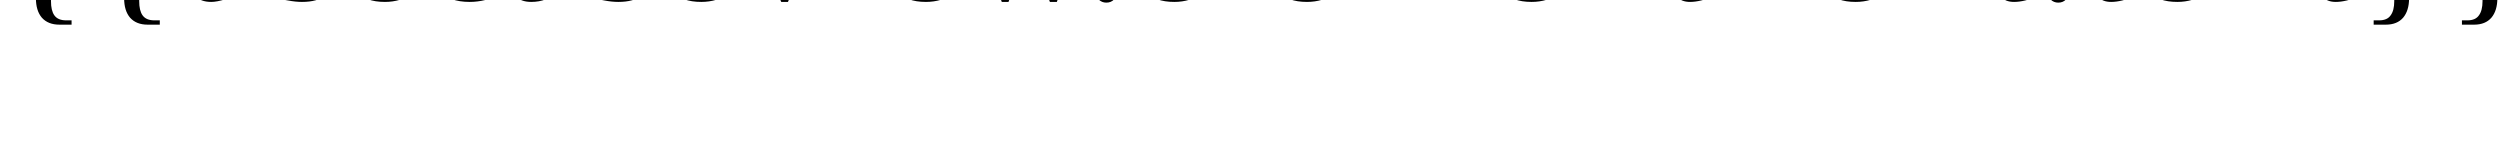
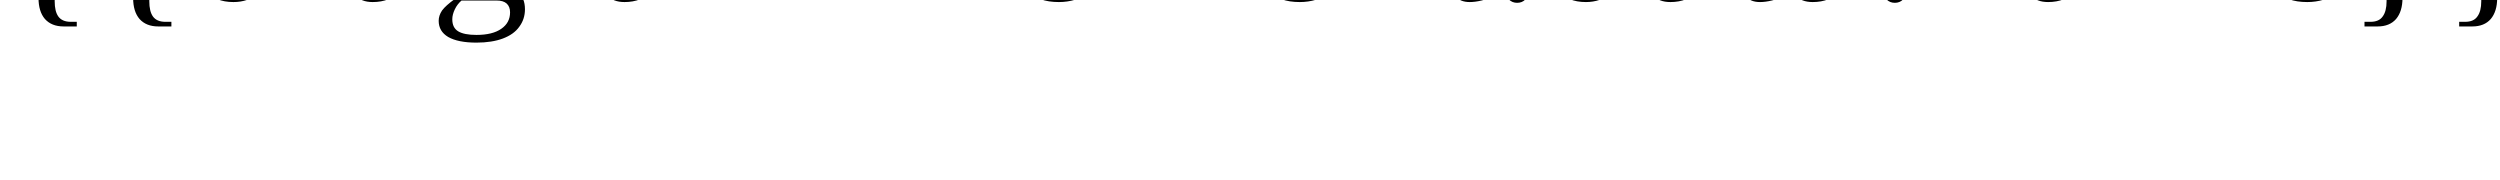
- <svg xmlns="http://www.w3.org/2000/svg" class="draggable" ng-attr-x="{{usecaseview.diagram.x}}" ng-attr-y="{{usecaseview.diagram.y}}" ng-attr-width="{{usecaseview.diagram.width}}" ng-attr-height="{{usecaseview.diagram.height}}">
+ <svg xmlns="http://www.w3.org/2000/svg" class="draggable" ng-attr-x="{{diagramElement.view.coordinates.x}}" ng-attr-y="{{diagramElement.view.coordinates.y}}" ng-attr-width="{{diagramElement.view.width}}" ng-attr-height="{{diagramElement.view.height}}">
  <g>
-     <ellipse class="modeling-element modeling-element-use-case" ng-attr-cx="{{usecaseview.diagram.cx}}" ng-attr-cy="{{usecaseview.diagram.cy}}" ng-attr-rx="{{usecaseview.diagram.rx}}" ng-attr-ry="{{usecaseview.diagram.ry}}" />
-     <text class="diagram-text" ng-attr-x="{{usecaseview.elementText.x}}" ng-attr-y="{{usecaseview.elementText.y}}">
-             {{usecaseview.elementText.text}}
+     <ellipse class="modeling-element modeling-element-use-case" ng-attr-cx="{{diagramElement.view.cx}}" ng-attr-cy="{{diagramElement.view.cy}}" ng-attr-rx="{{diagramElement.view.rx}}" ng-attr-ry="{{diagramElement.view.ry}}" />
+     <text class="diagram-text" ng-attr-x="{{diagramElement.view.textPosition.x}}" ng-attr-y="{{diagramElement.view.textPosition.y}}">
+             {{diagramElement.data.name}}
        </text>
  </g>
</svg>
